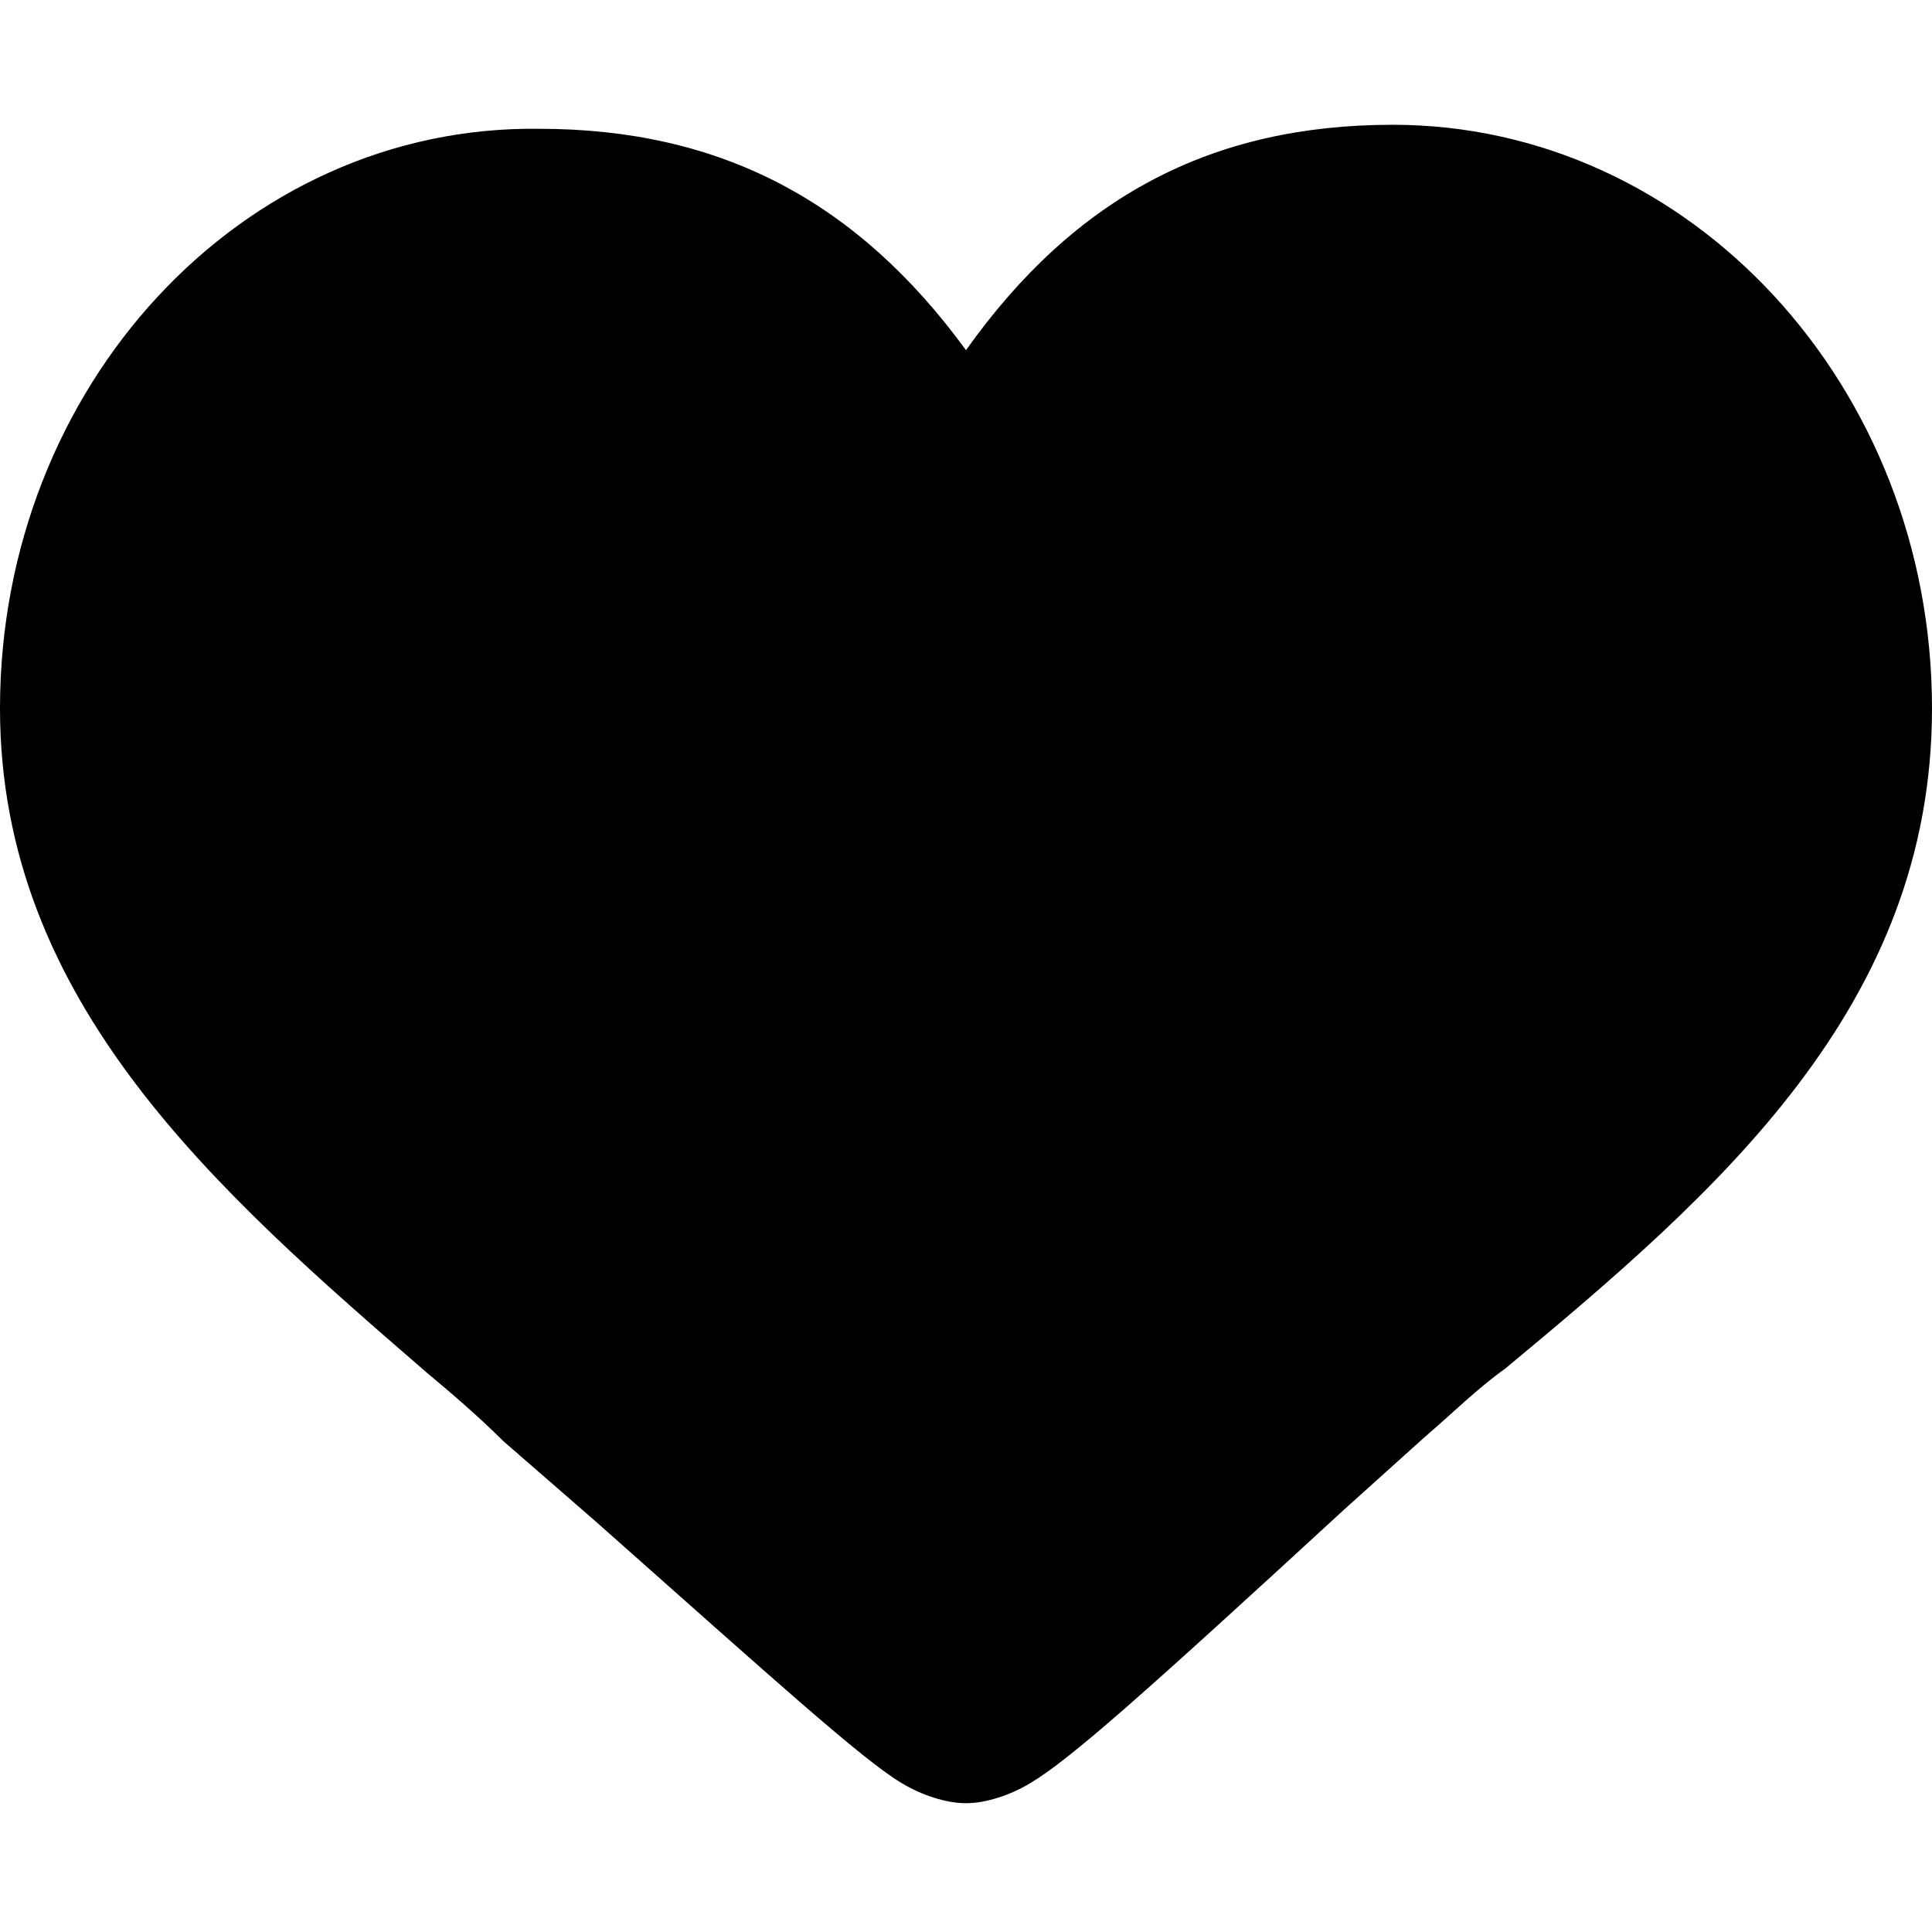
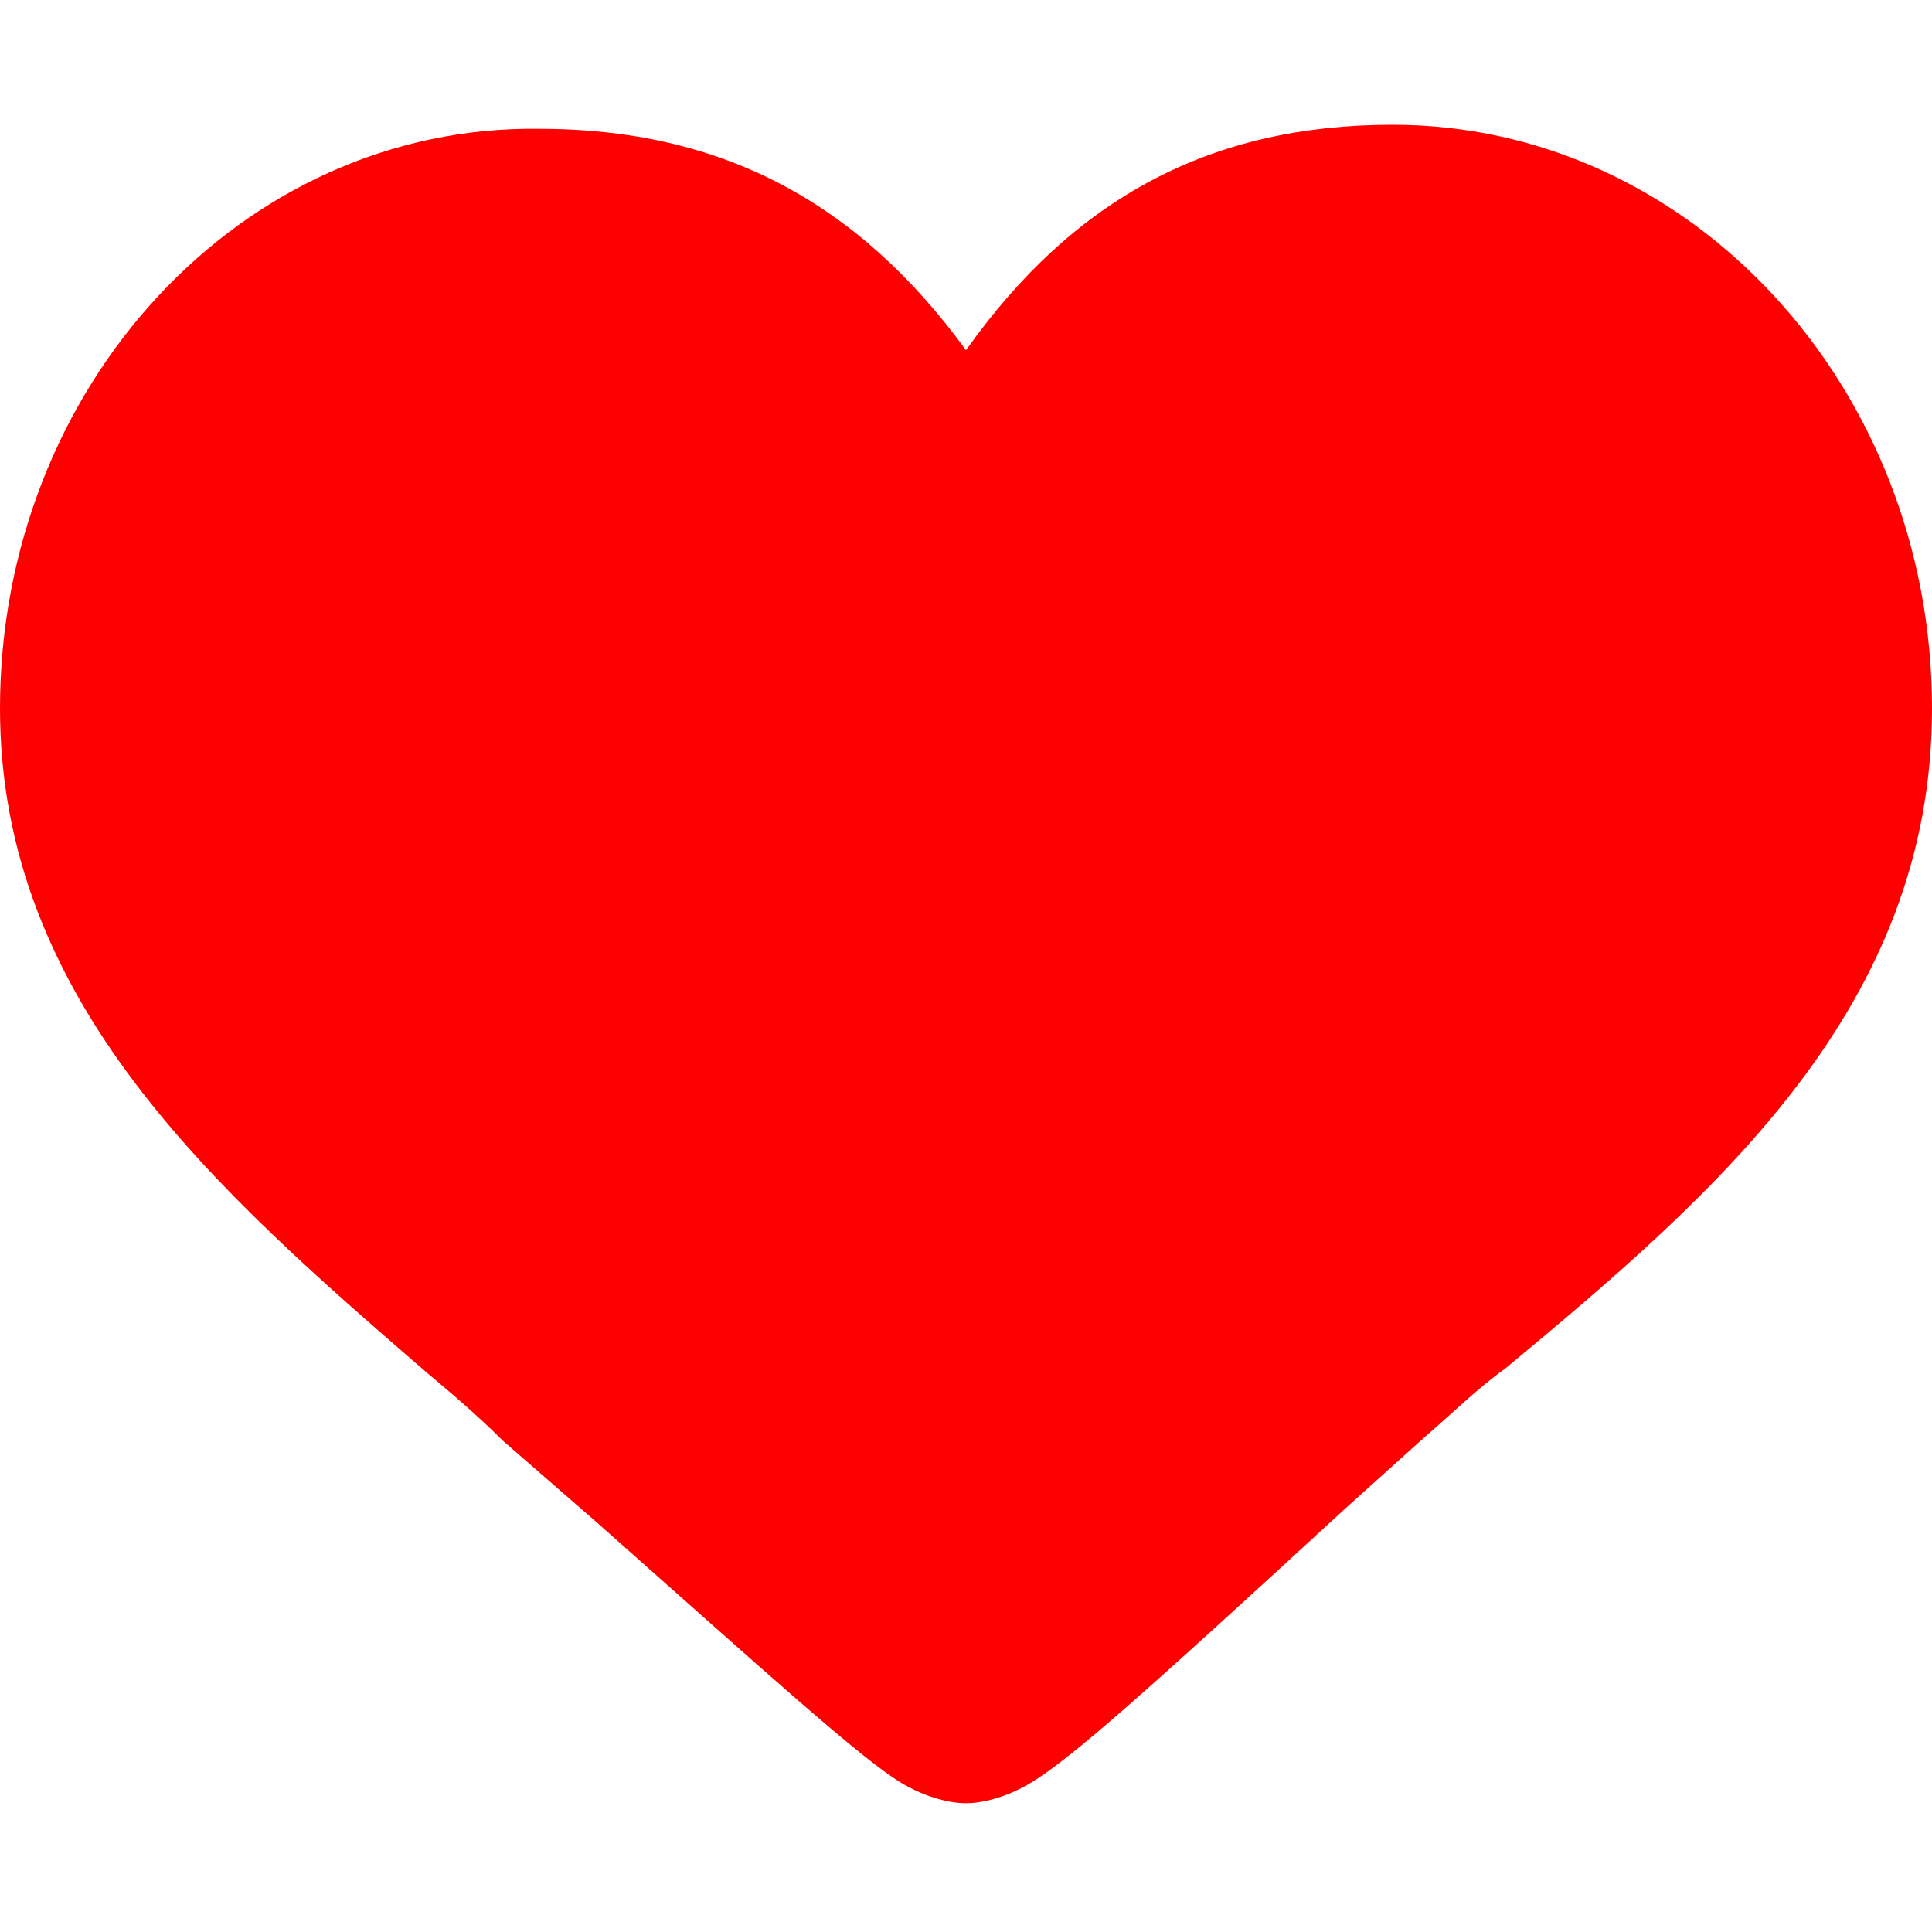
- <svg xmlns="http://www.w3.org/2000/svg" aria-label="Hareket Akışı" height="22" viewBox="0 0 48 48" width="22">
+ <svg xmlns="http://www.w3.org/2000/svg" aria-label="Hareket Akışı" height="22" viewBox="0 0 48 48" width="22" color="red">
  <path fill="currentColor" d="M34.6 3.1c-4.5 0-7.9 1.8-10.6 5.6-2.7-3.7-6.1-5.5-10.6-5.5C6 3.1 0 9.6 0 17.6c0 7.3 5.4 12 10.6 16.5.6.5 1.3 1.1 1.9 1.7l2.3 2c4.4 3.9 6.6 5.9 7.6 6.5.5.3 1.1.5 1.6.5s1.1-.2 1.6-.5c1-.6 2.8-2.2 7.8-6.8l2-1.8c.7-.6 1.3-1.2 2-1.7C42.7 29.6 48 25 48 17.6c0-8-6-14.5-13.4-14.5z" />
</svg>
